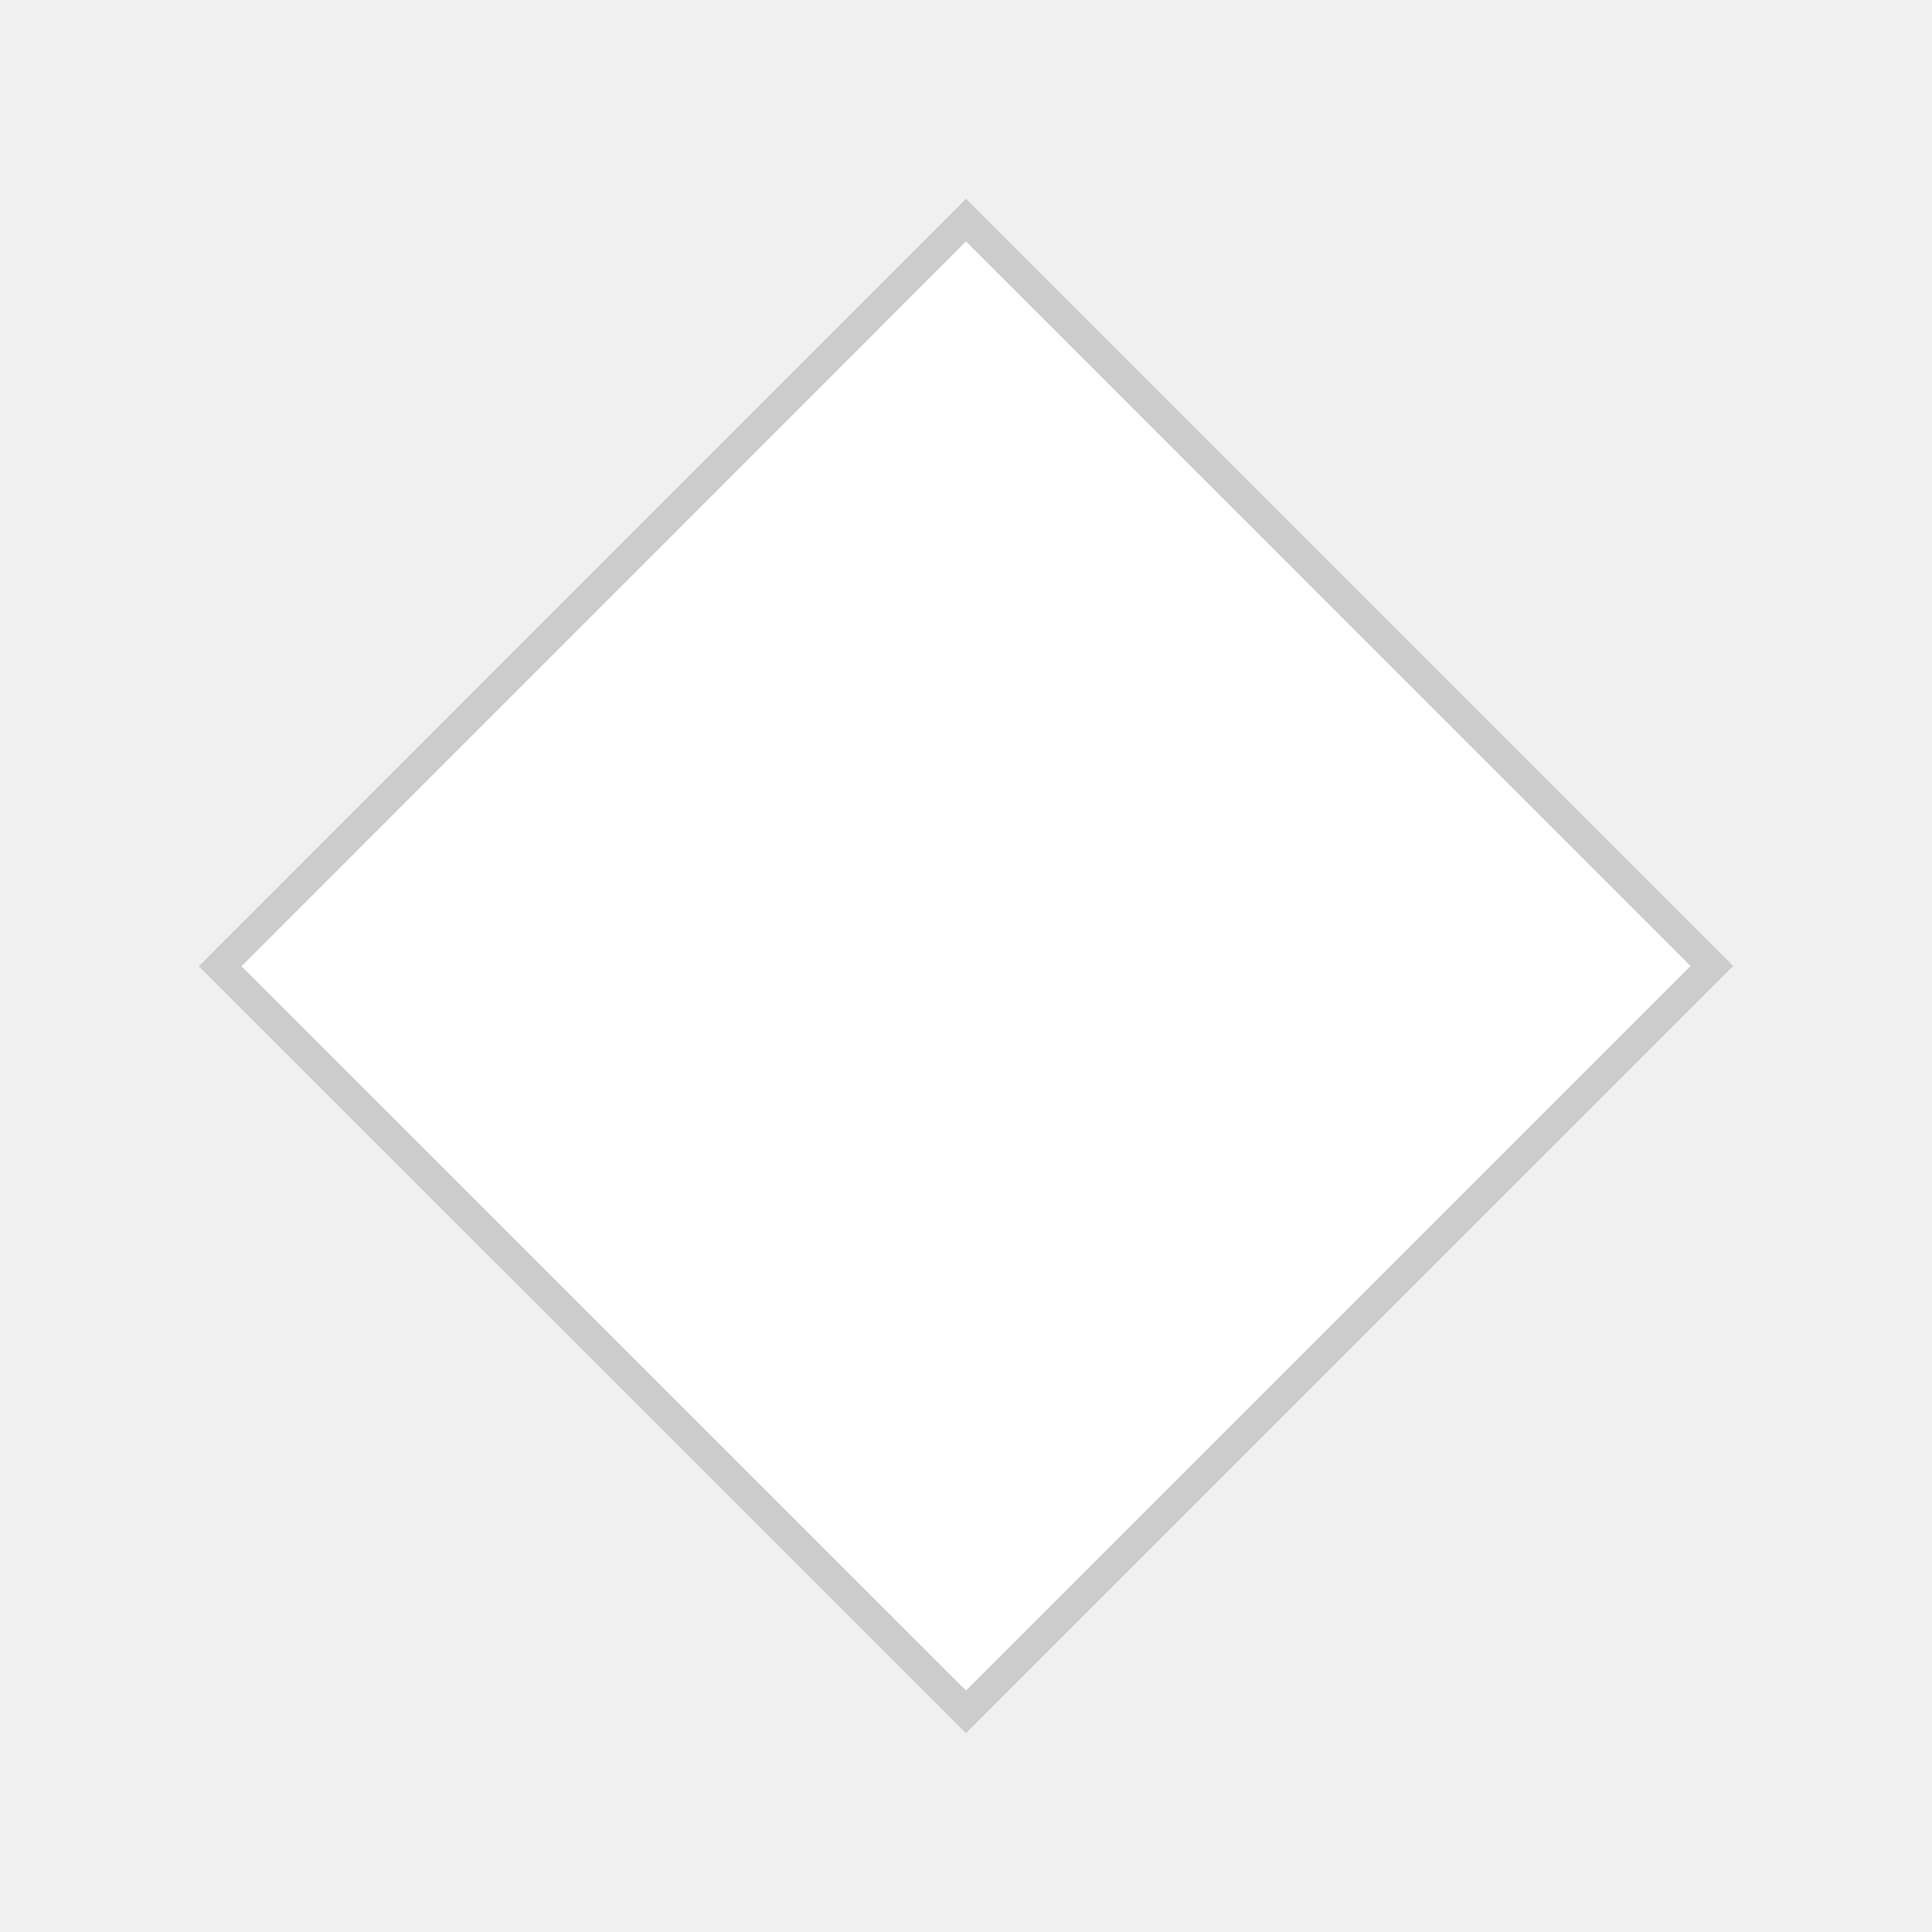
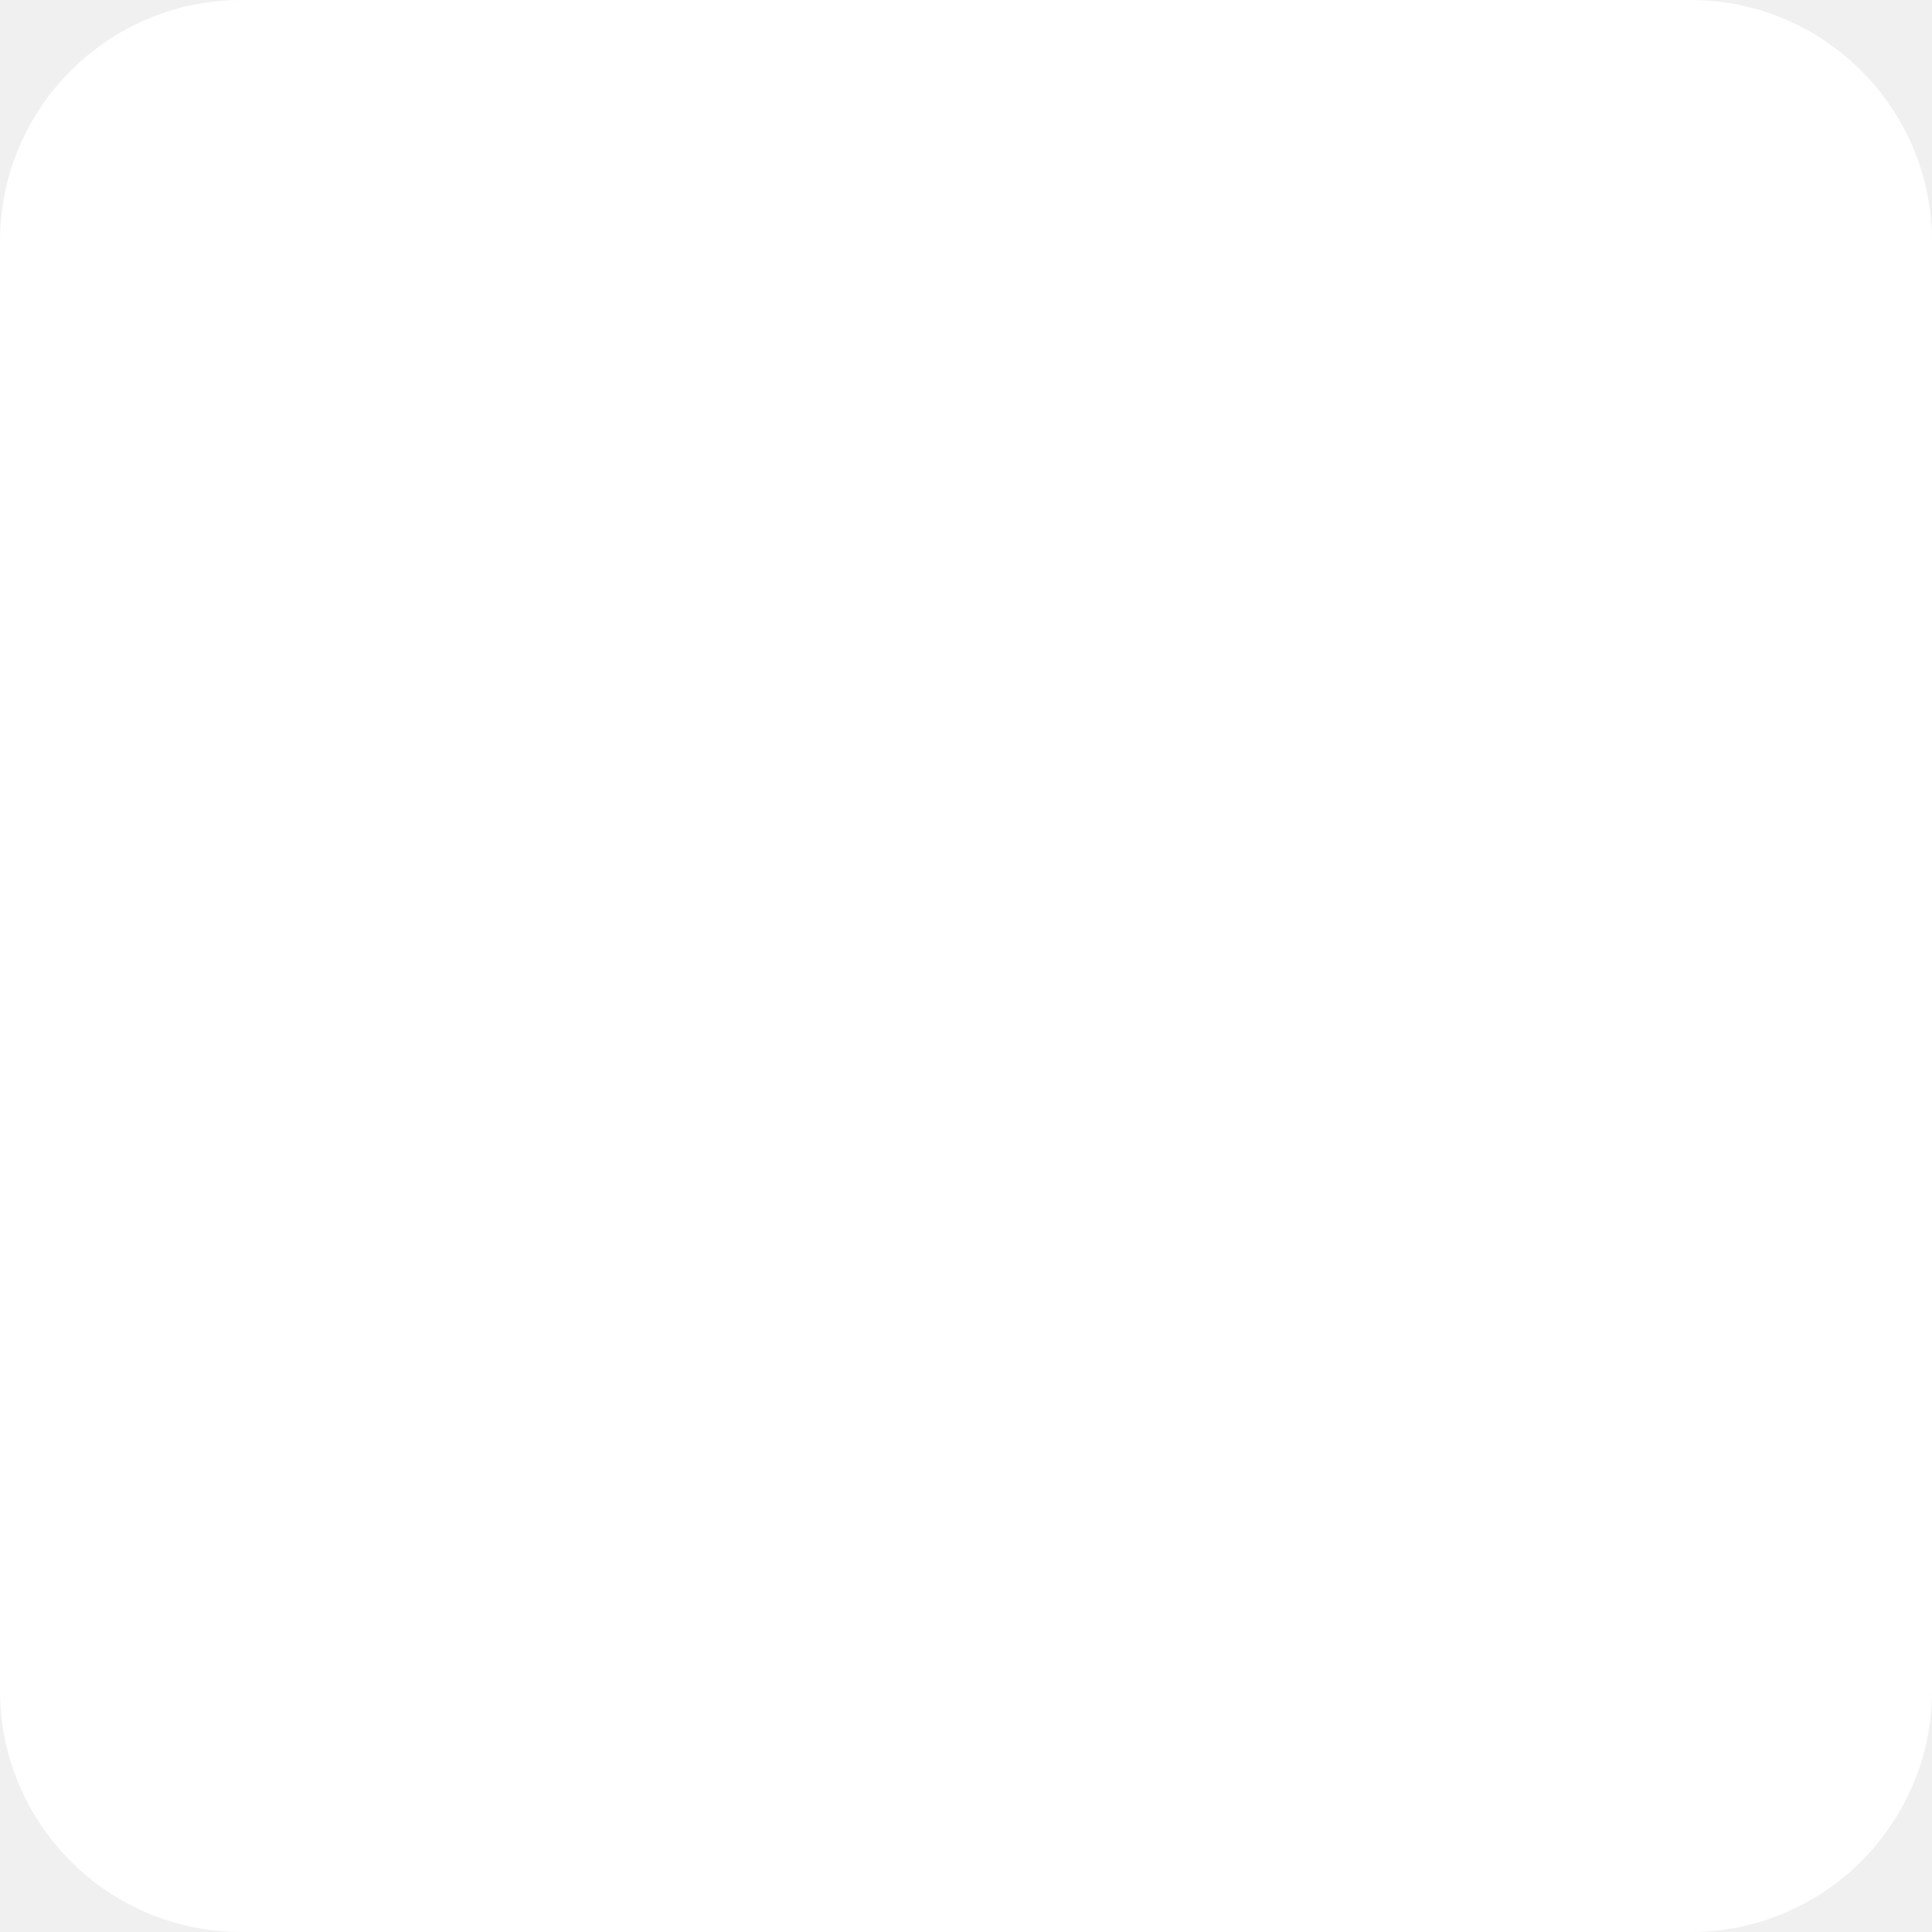
- <svg xmlns="http://www.w3.org/2000/svg" id="DIAMOND" data-functional-selector="icon" viewBox="0 0 32 32" focusable="false" stroke="rgba(0, 0, 0, 0.15)" strokeWidth="1.3px" style="paint-order: stroke;">
-   <path d="M4,16.004 L16,4 L28,16.001 L16,28 L4,16.004 Z" style="fill: rgb(255, 255, 255);" />
+ <svg xmlns="http://www.w3.org/2000/svg" stroke="currentColor" fill="#fff" stroke-width="0" viewBox="0 0 16 16" height="1em" width="1em">
+   <path d="M0 2a2 2 0 0 1 2-2h12a2 2 0 0 1 2 2v12a2 2 0 0 1-2 2H2a2 2 0 0 1-2-2V2z" />
</svg>
